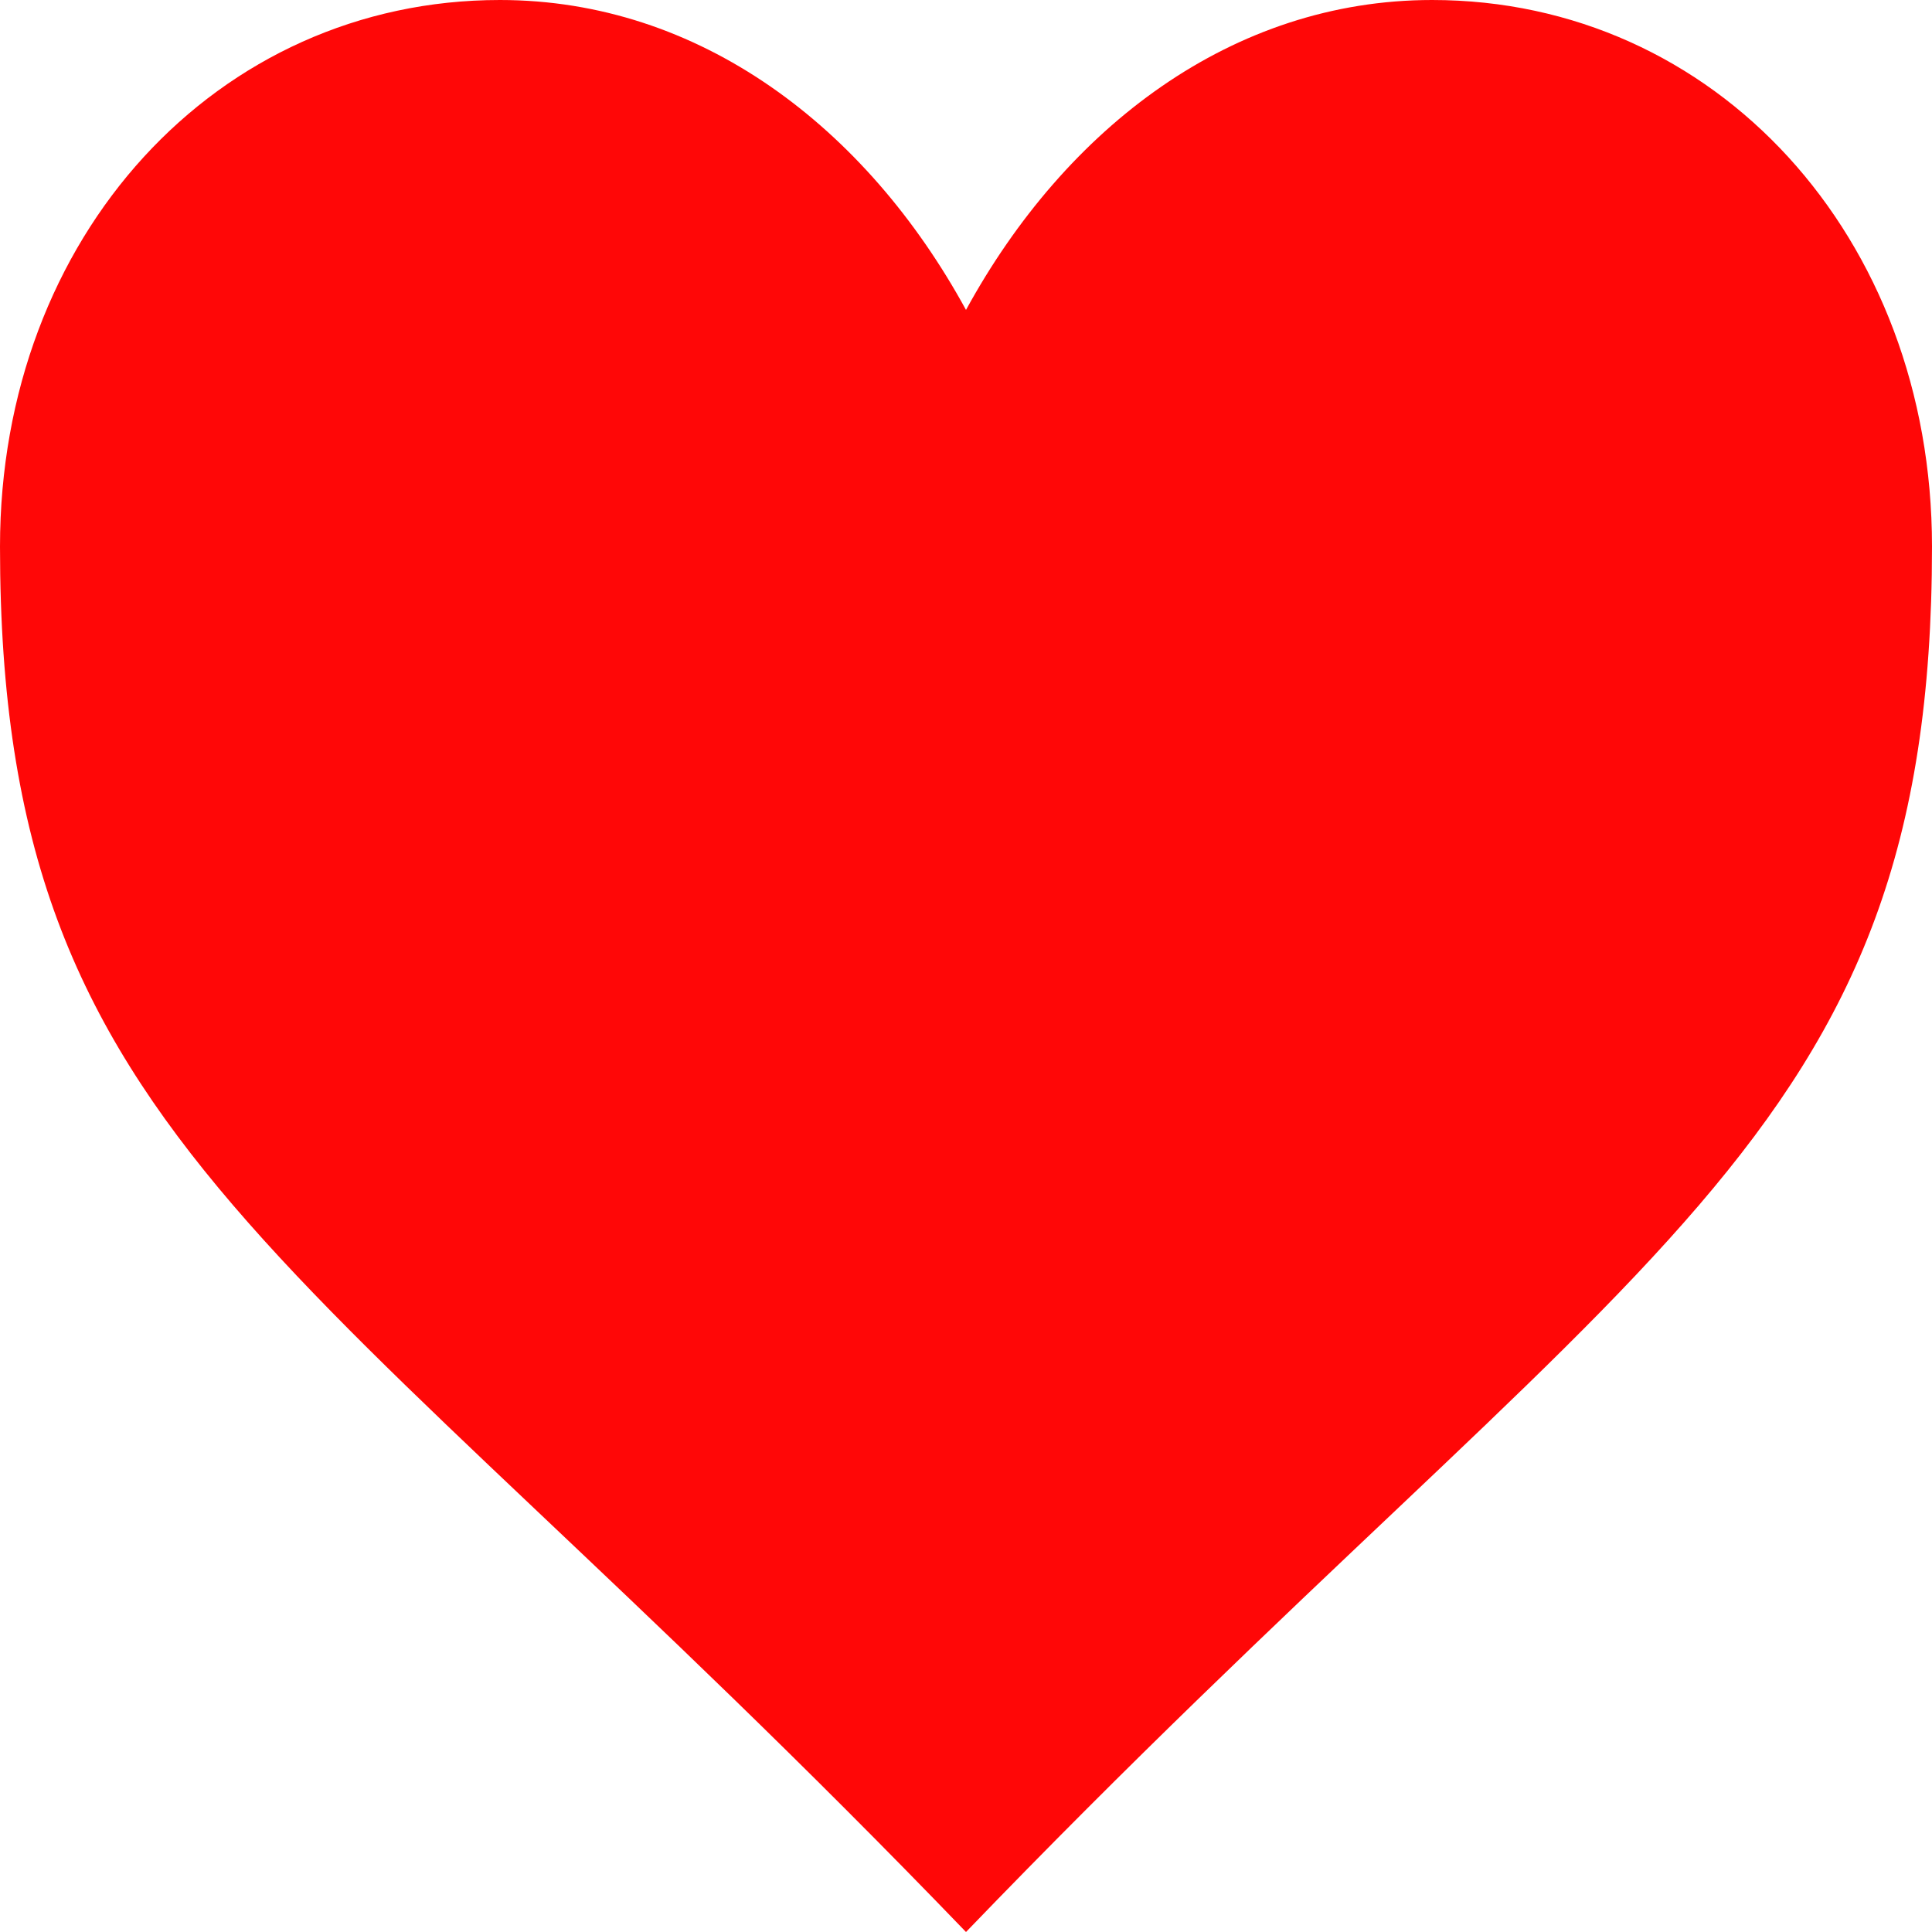
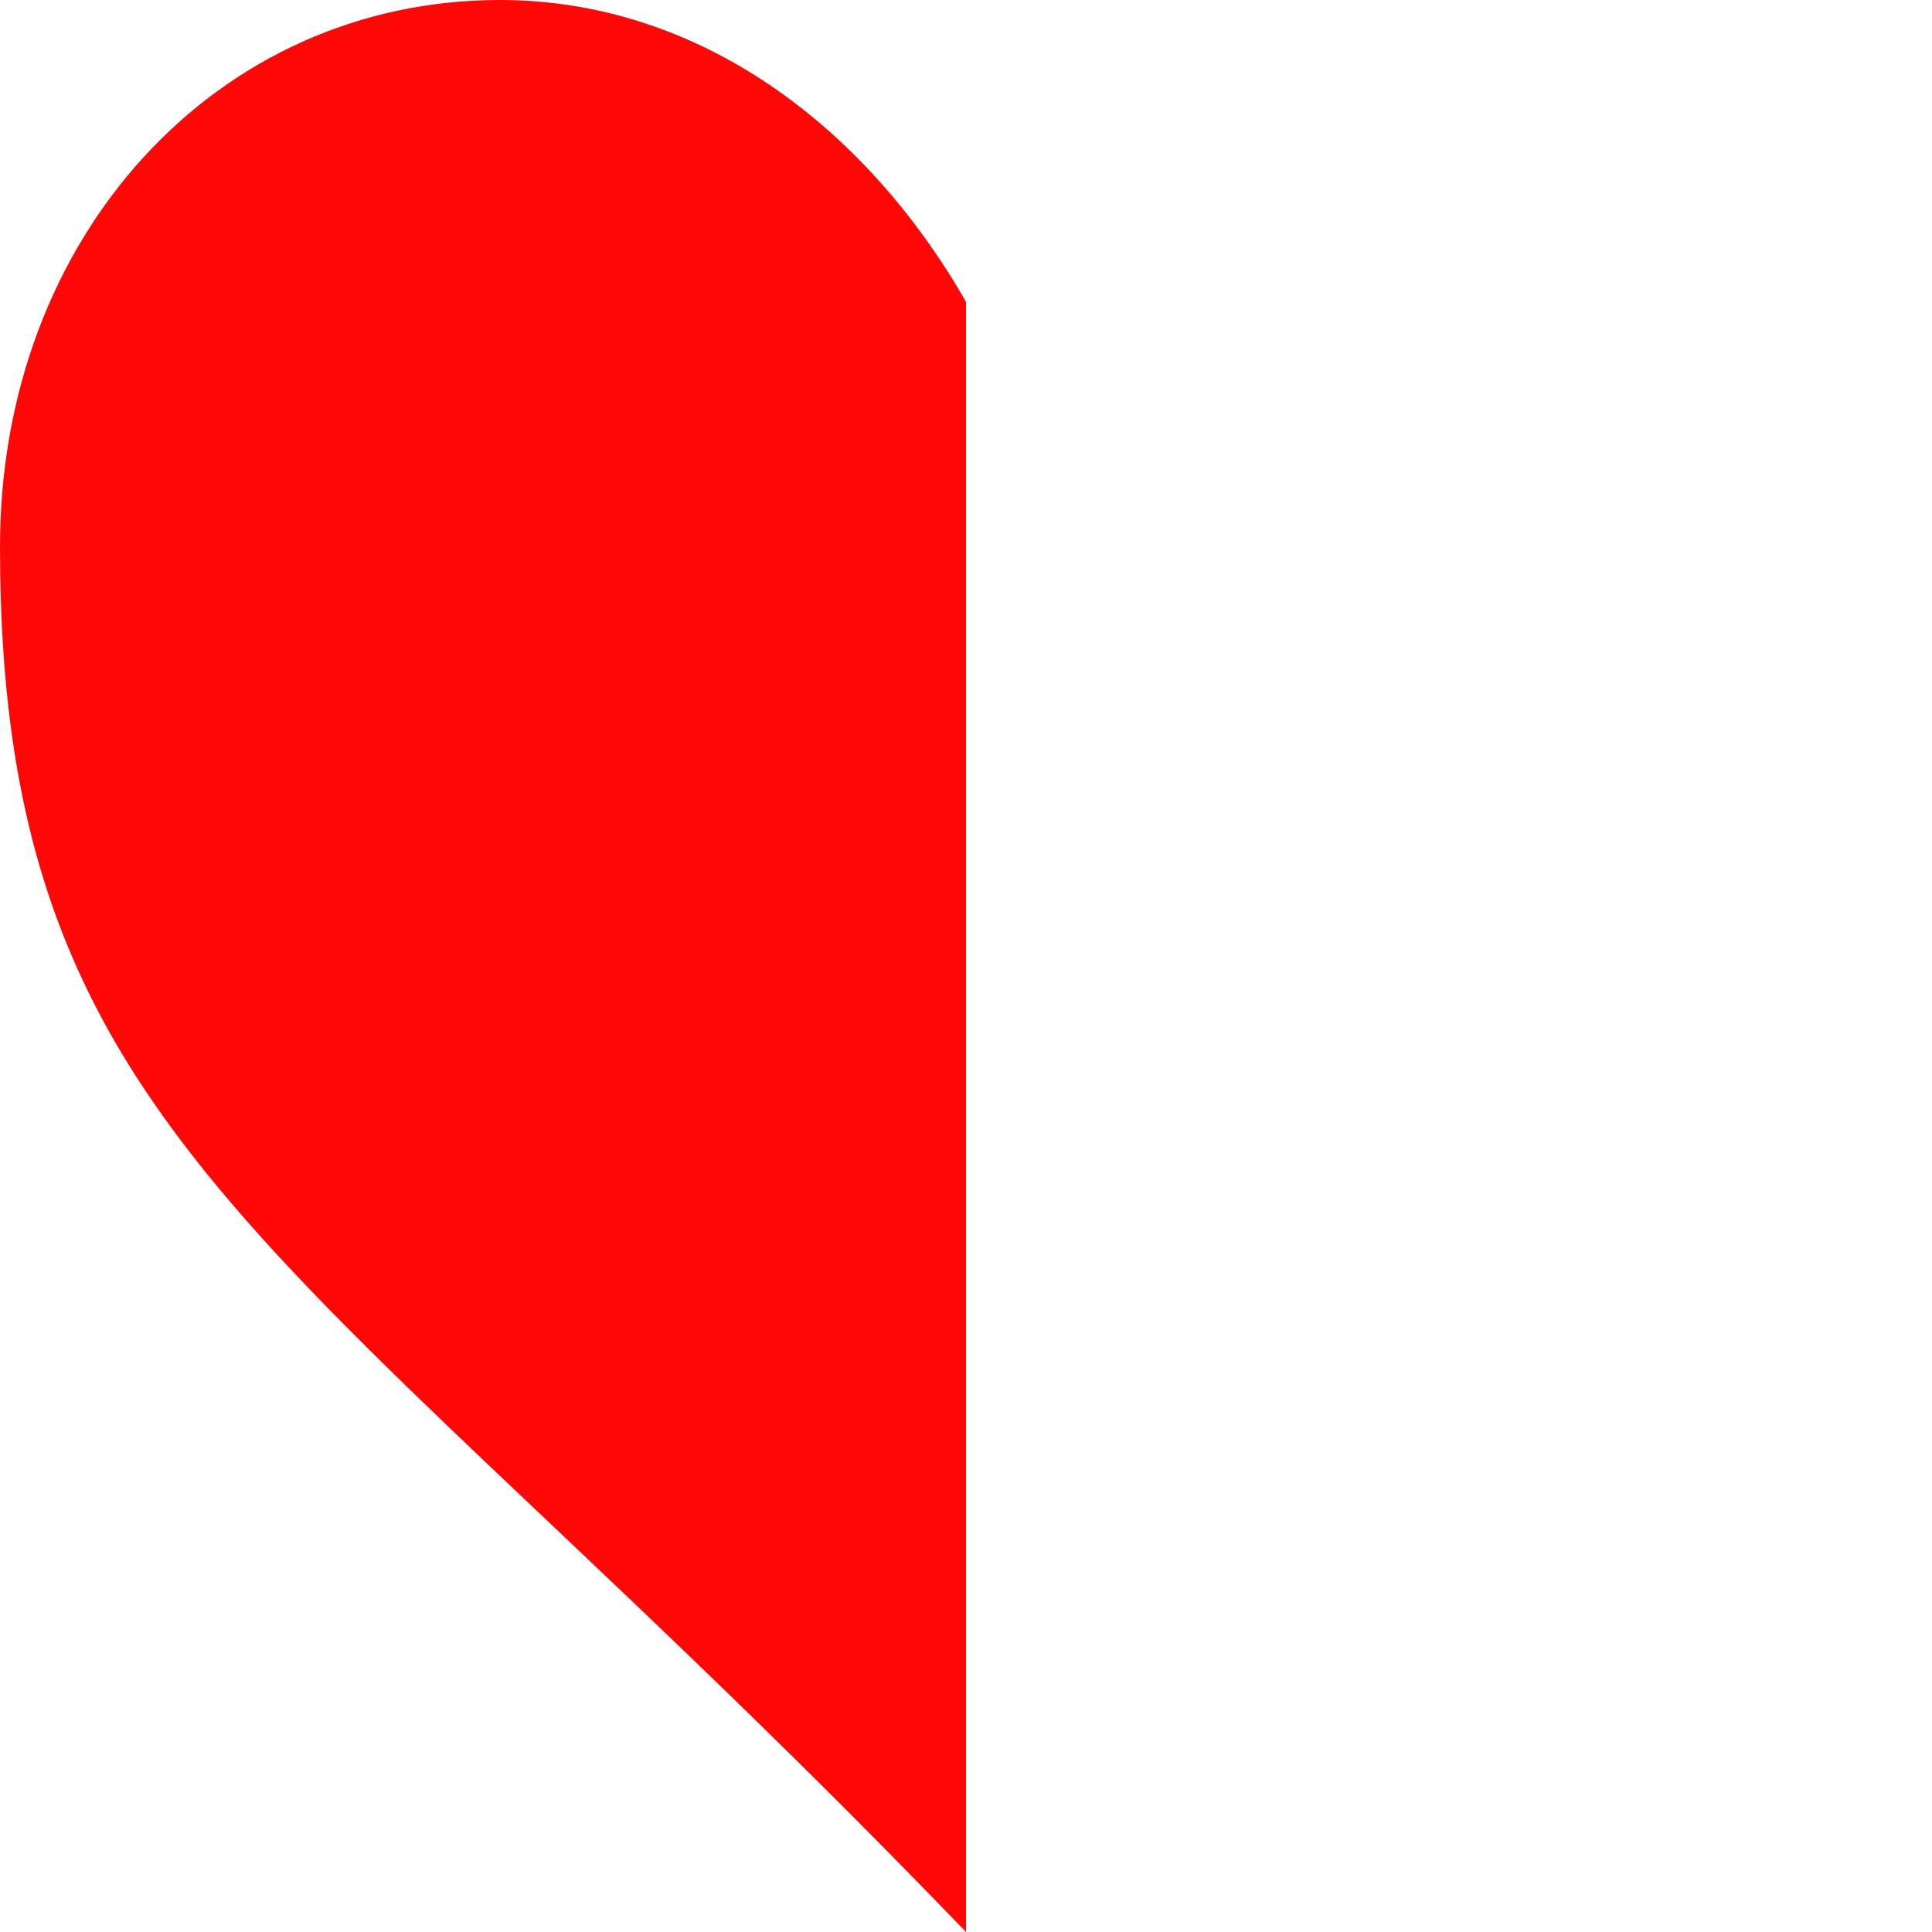
<svg xmlns="http://www.w3.org/2000/svg" version="1.1" x="0%" y="0%" width="100%" height="100%" viewBox="0 0 24.0 24.0" enable-background="new 0 0 24.0 24.0" xml:space="preserve">
-   <path fill="#FF0707" stroke="#000000" fill-opacity="1.000" stroke-opacity="0.000" fill-rule="nonzero" stroke-width="0.0" stroke-linejoin="miter" stroke-linecap="butt" d="M12.00,3.85C10.76,1.58,8.69,0.00,6.21,0.00C2.69,-0.00,0.00,2.94,0.00,6.79C0.00,14.26,3.72,15.40,12.00,24.00C20.28,15.40,24.00,14.26,24.00,6.79C24.00,2.94,21.31,0.00,17.79,0.00C15.31,0.00,13.24,1.58,12.00,3.85z" />
+   <path fill="#FF0707" stroke="#000000" fill-opacity="1.000" stroke-opacity="0.000" fill-rule="nonzero" stroke-width="0.0" stroke-linejoin="miter" stroke-linecap="butt" d="M12.00,3.75C10.76,1.58,8.69,0.00,6.21,0.00C2.69,-0.00,0.00,2.94,0.00,6.79C0.00,14.26,3.72,15.40,12.00,24.00C9.00,19.50,10.50,22.50,9.00,18.00C9.00,15.00,9.00,9.00,9.00,12.00C9.00,7.50,9.00,4.50,12.00,3.75z" />
+   <path fill="#FF0707" stroke="#000000" fill-opacity="1.000" stroke-opacity="0.000" fill-rule="nonzero" stroke-width="0.24" stroke-linejoin="miter" stroke-linecap="butt" d="M12.00,3.75L12.00,24.00L3.00,11.25L6.76,2.85" />
</svg>
